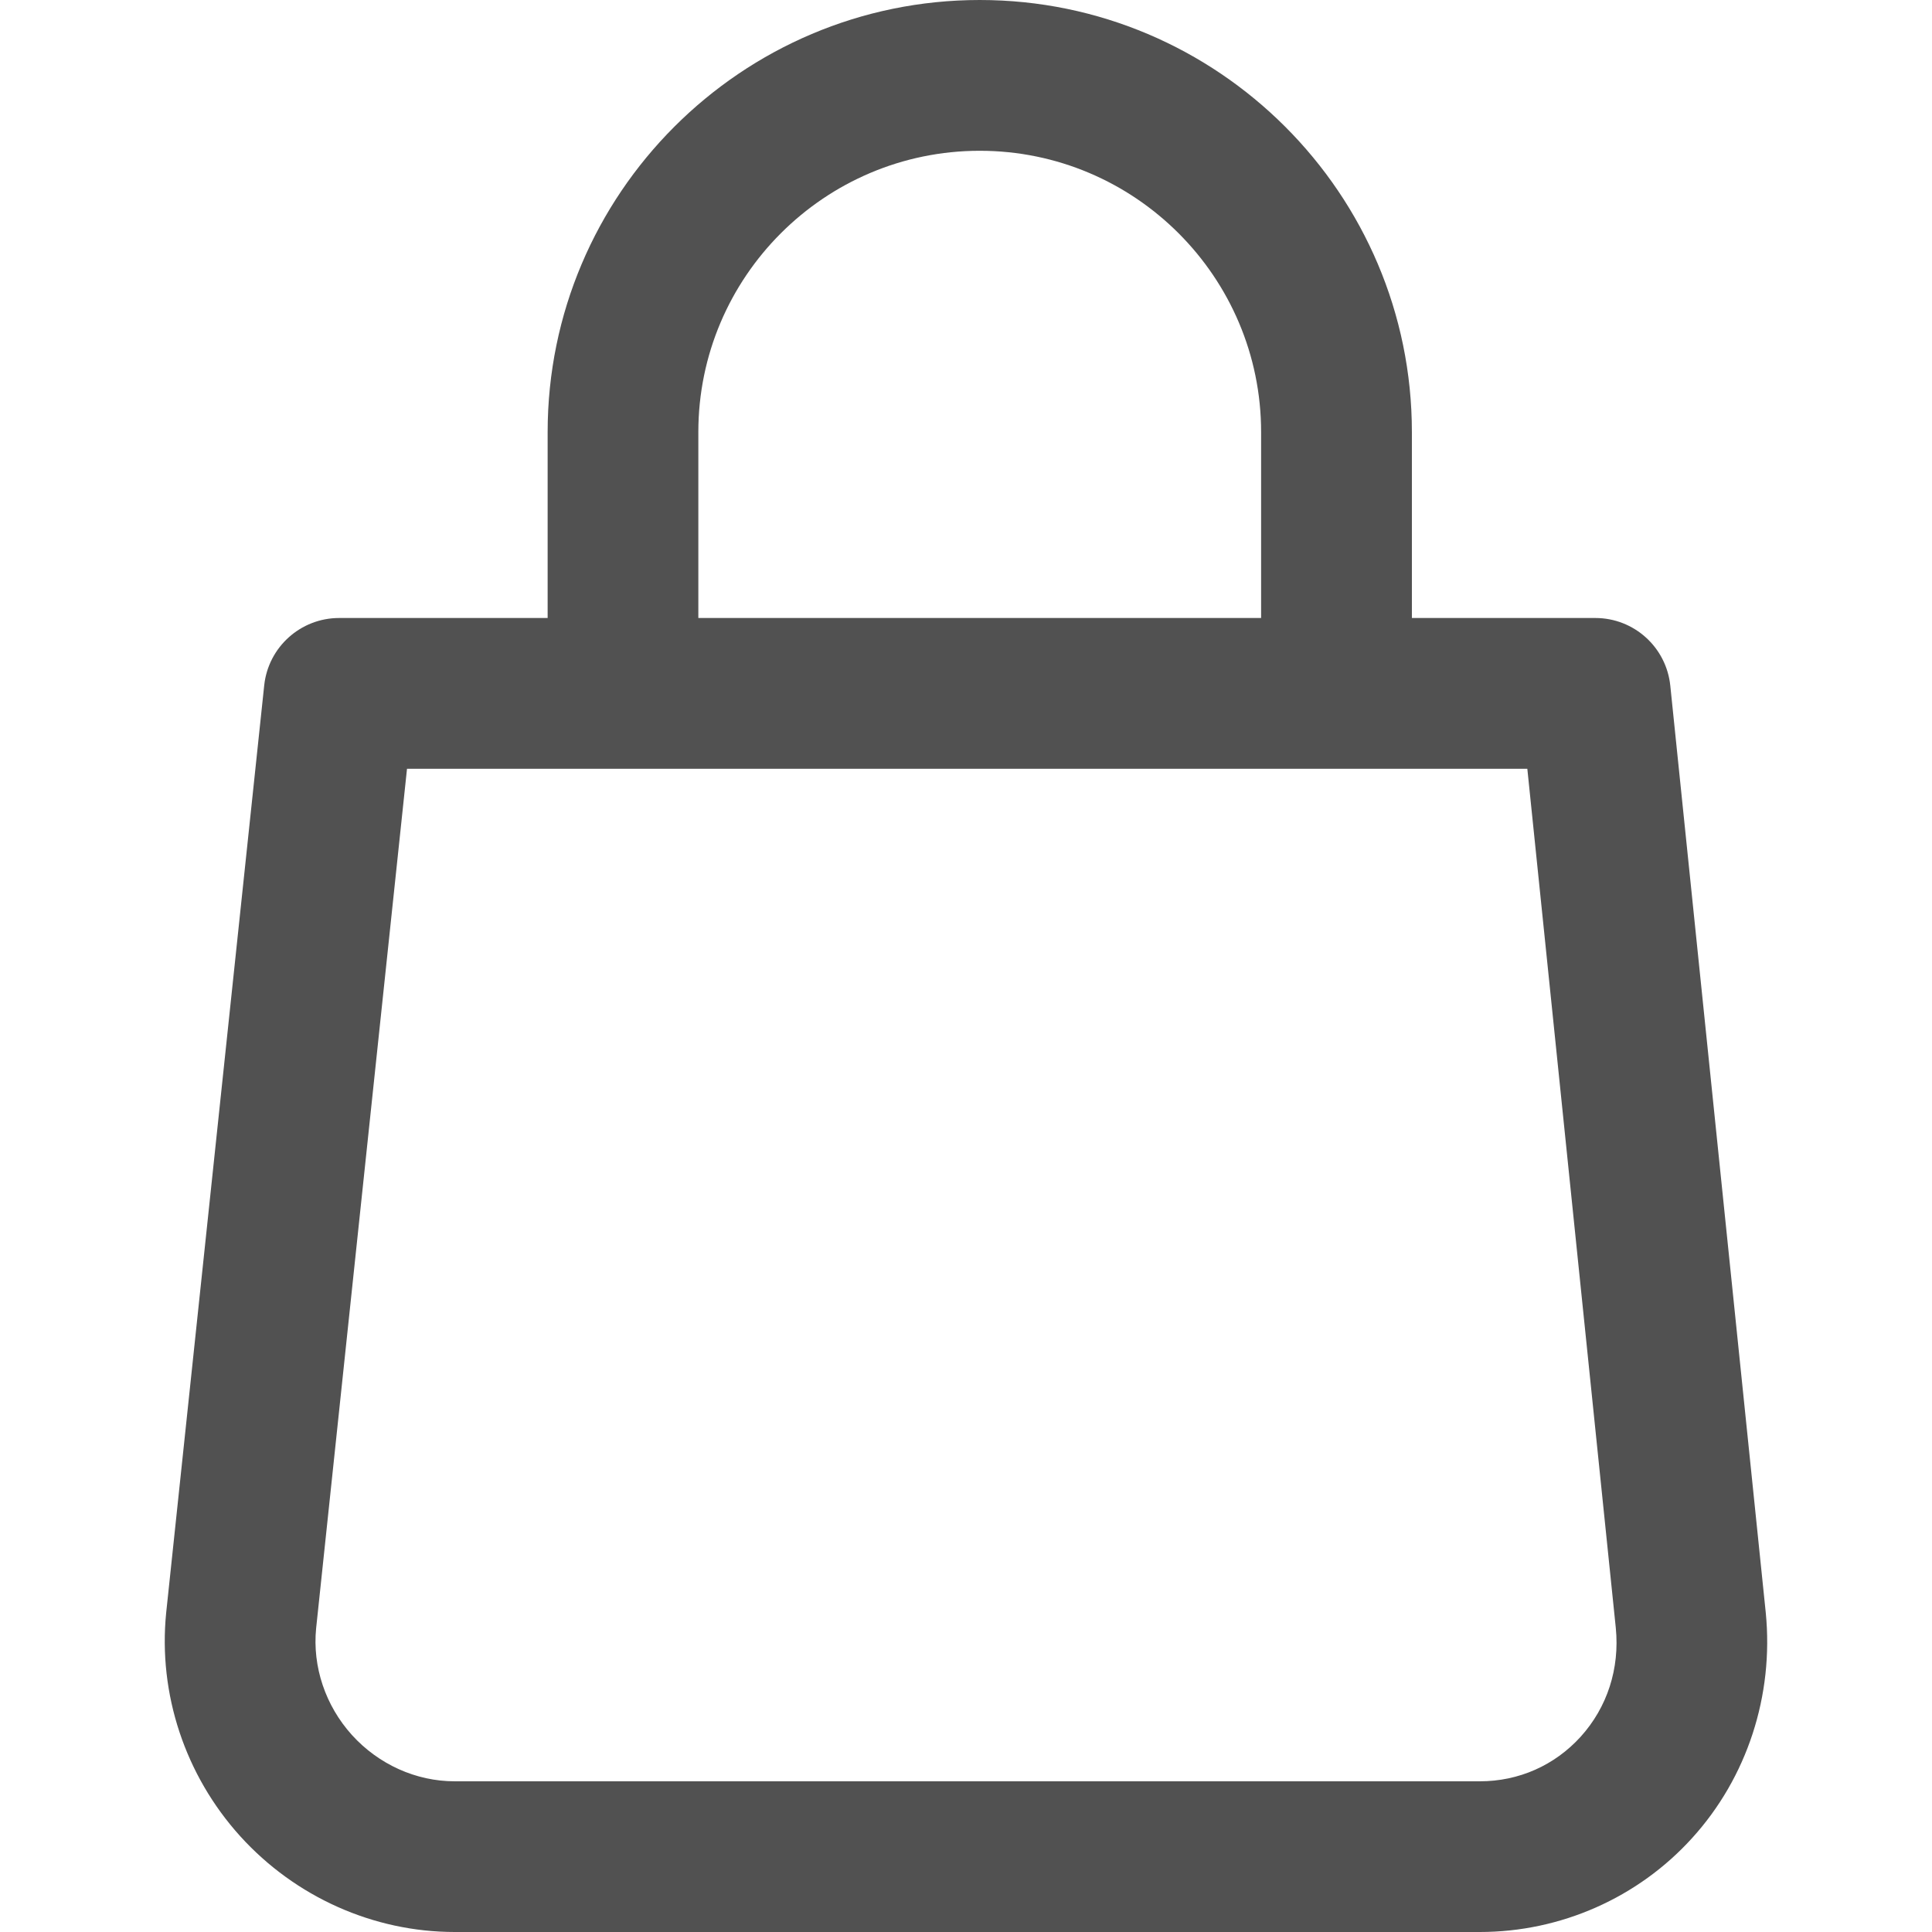
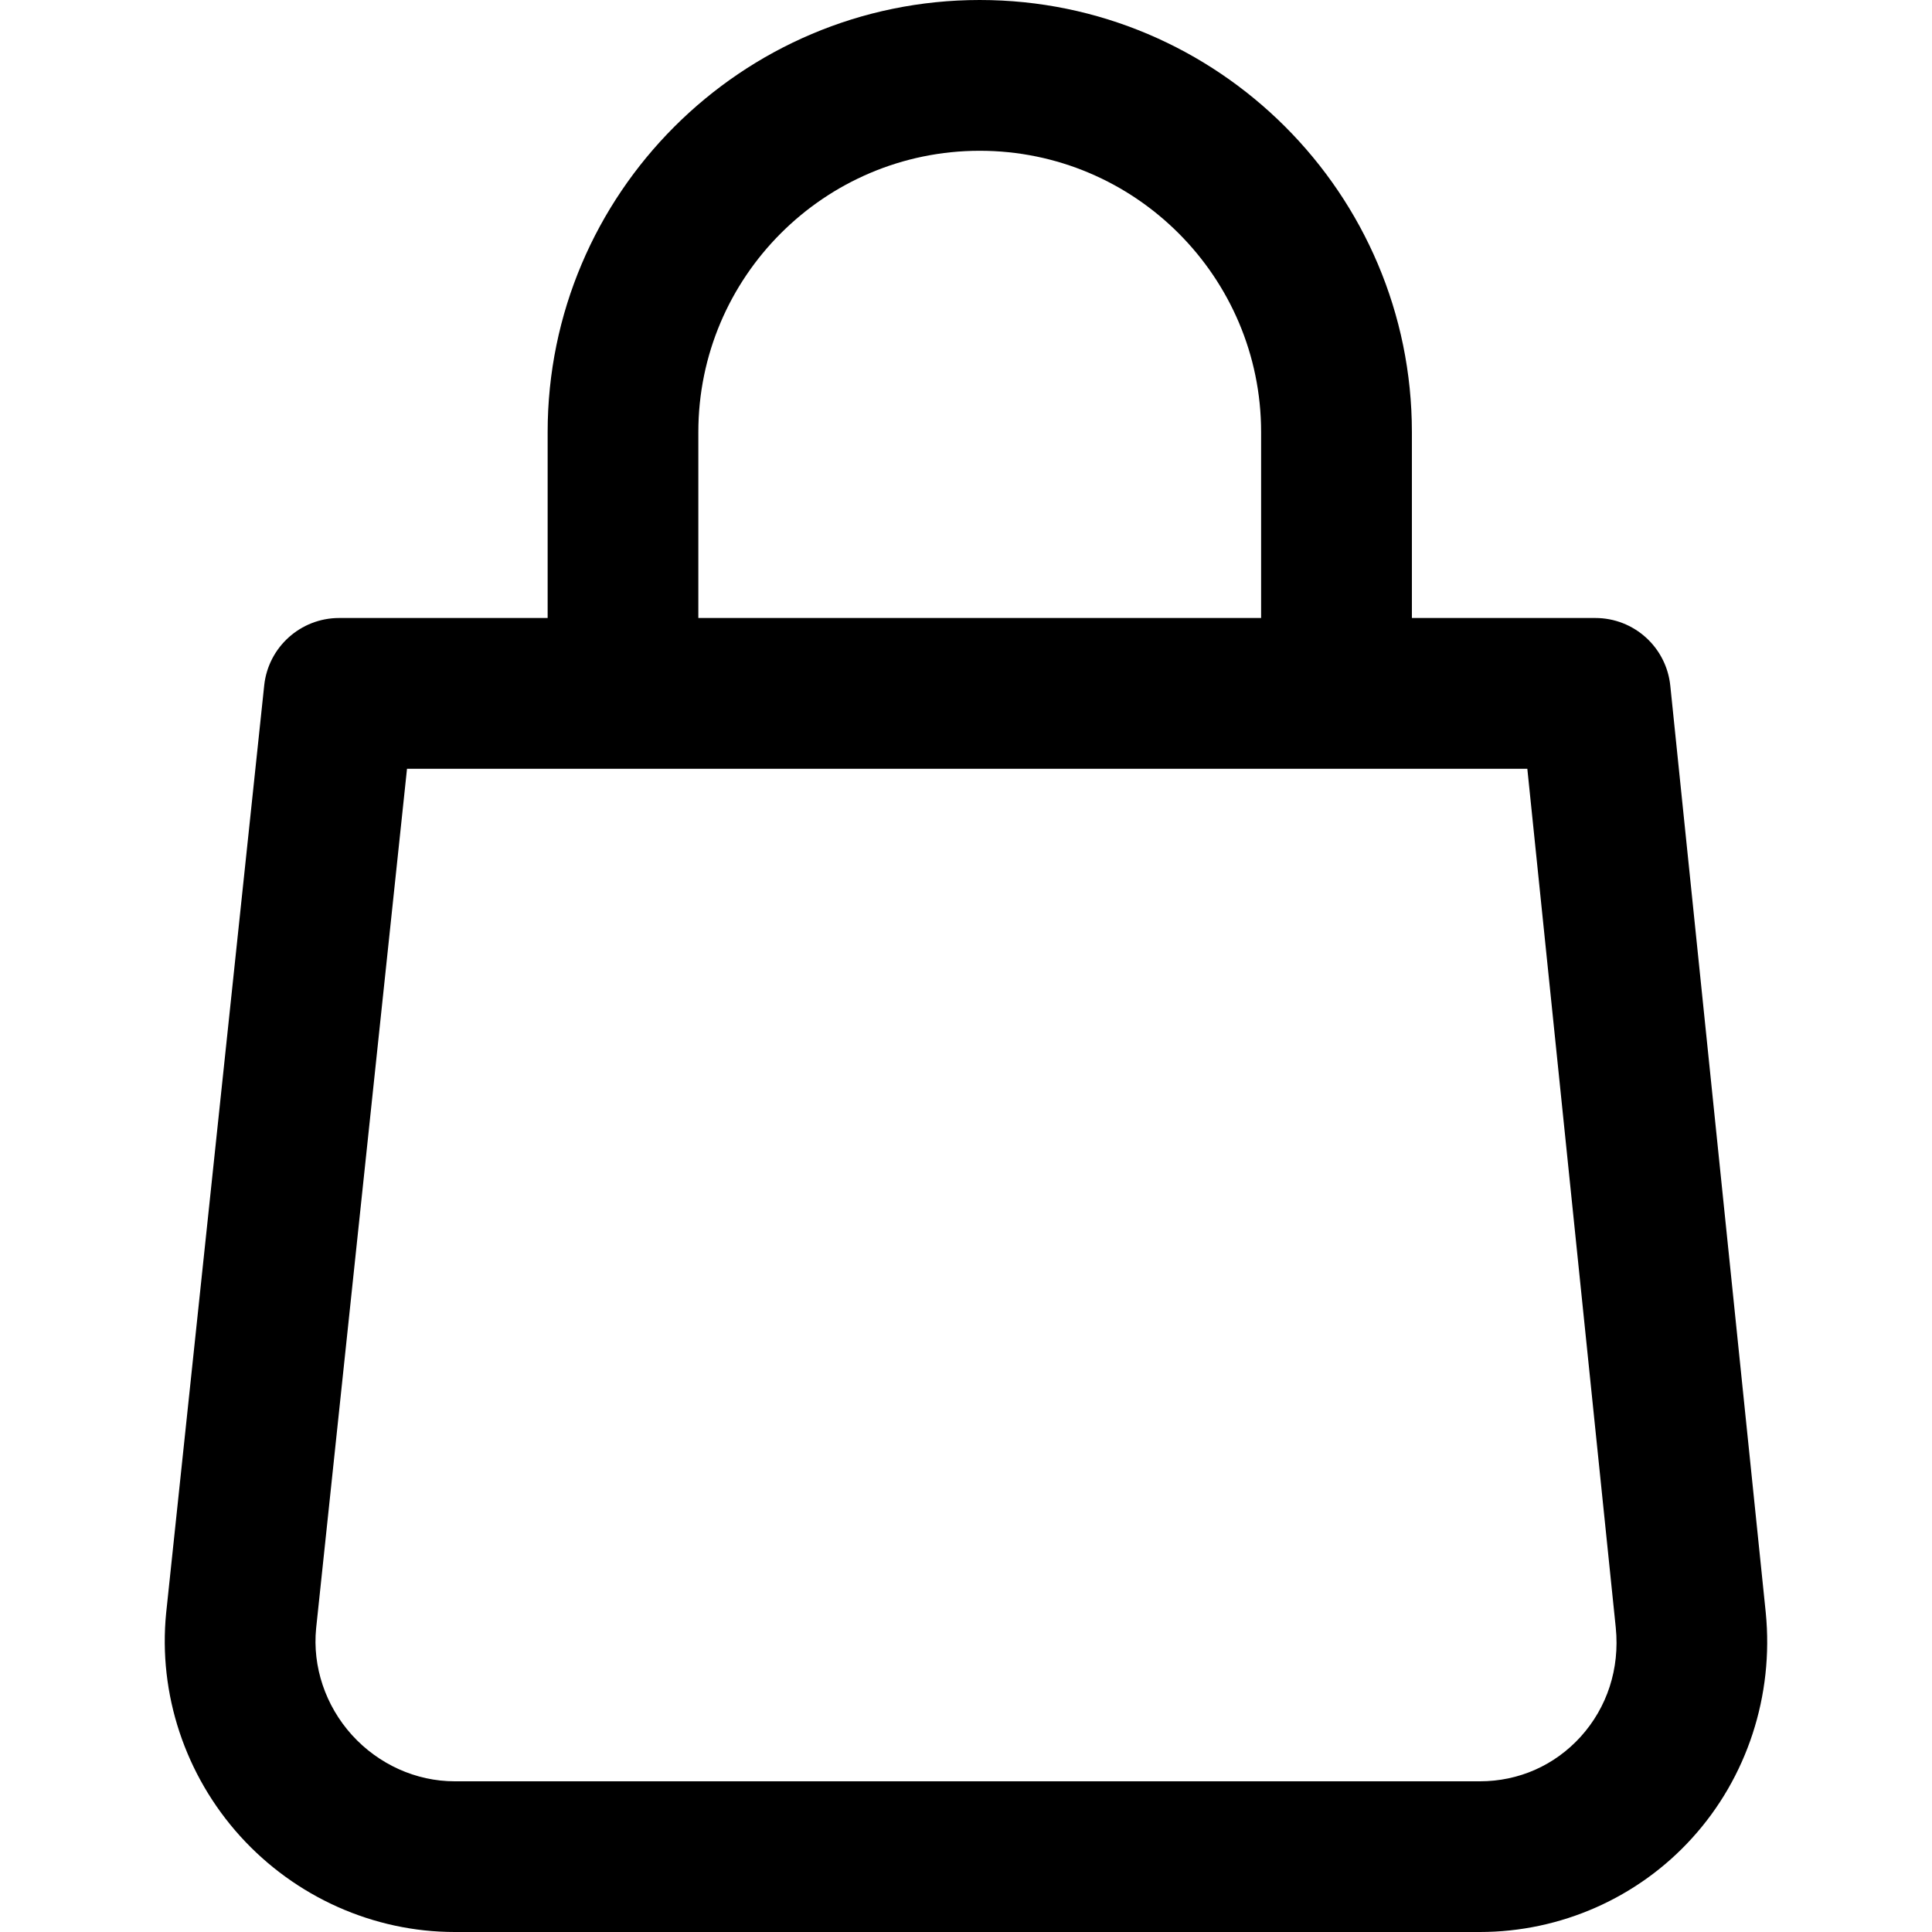
- <svg xmlns="http://www.w3.org/2000/svg" width="24" height="24" viewBox="0 0 24 24" fill="none">
-   <path d="M21.935 20.034L20.749 8.518C20.7 8.04 20.298 7.677 19.818 7.677H4.213C3.734 7.677 3.332 8.039 3.282 8.515L2.064 20.037C1.964 21.042 2.299 22.053 2.984 22.81C3.669 23.566 4.64 24 5.649 24H18.383C19.387 24 20.349 23.575 21.021 22.832C21.703 22.081 22.036 21.062 21.935 20.034ZM19.635 21.575C19.311 21.931 18.867 22.128 18.383 22.128H5.649C5.168 22.128 4.703 21.918 4.372 21.553C4.042 21.188 3.88 20.703 3.927 20.228L5.056 9.55H18.973L20.072 20.222C20.122 20.728 19.966 21.209 19.635 21.575Z" fill="#515151" />
-   <path d="M12.171 0C9.211 0 6.803 2.408 6.803 5.368V8.614H8.675V5.368C8.675 3.441 10.243 1.873 12.171 1.873C14.098 1.873 15.666 3.441 15.666 5.368V8.614H17.539V5.368C17.539 2.408 15.131 0 12.171 0Z" fill="#515151" />
+ <svg xmlns="http://www.w3.org/2000/svg" width="24" height="24" viewBox="0 0 24 24">
+   <path d="M21.935 20.034L20.749 8.518C20.7 8.04 20.298 7.677 19.818 7.677H4.213C3.734 7.677 3.332 8.039 3.282 8.515L2.064 20.037C1.964 21.042 2.299 22.053 2.984 22.81C3.669 23.566 4.64 24 5.649 24H18.383C19.387 24 20.349 23.575 21.021 22.832C21.703 22.081 22.036 21.062 21.935 20.034ZM19.635 21.575C19.311 21.931 18.867 22.128 18.383 22.128H5.649C5.168 22.128 4.703 21.918 4.372 21.553C4.042 21.188 3.88 20.703 3.927 20.228L5.056 9.55H18.973L20.072 20.222C20.122 20.728 19.966 21.209 19.635 21.575Z" />
+   <path d="M12.171 0C9.211 0 6.803 2.408 6.803 5.368V8.614H8.675V5.368C8.675 3.441 10.243 1.873 12.171 1.873C14.098 1.873 15.666 3.441 15.666 5.368V8.614H17.539V5.368C17.539 2.408 15.131 0 12.171 0Z" />
</svg>
